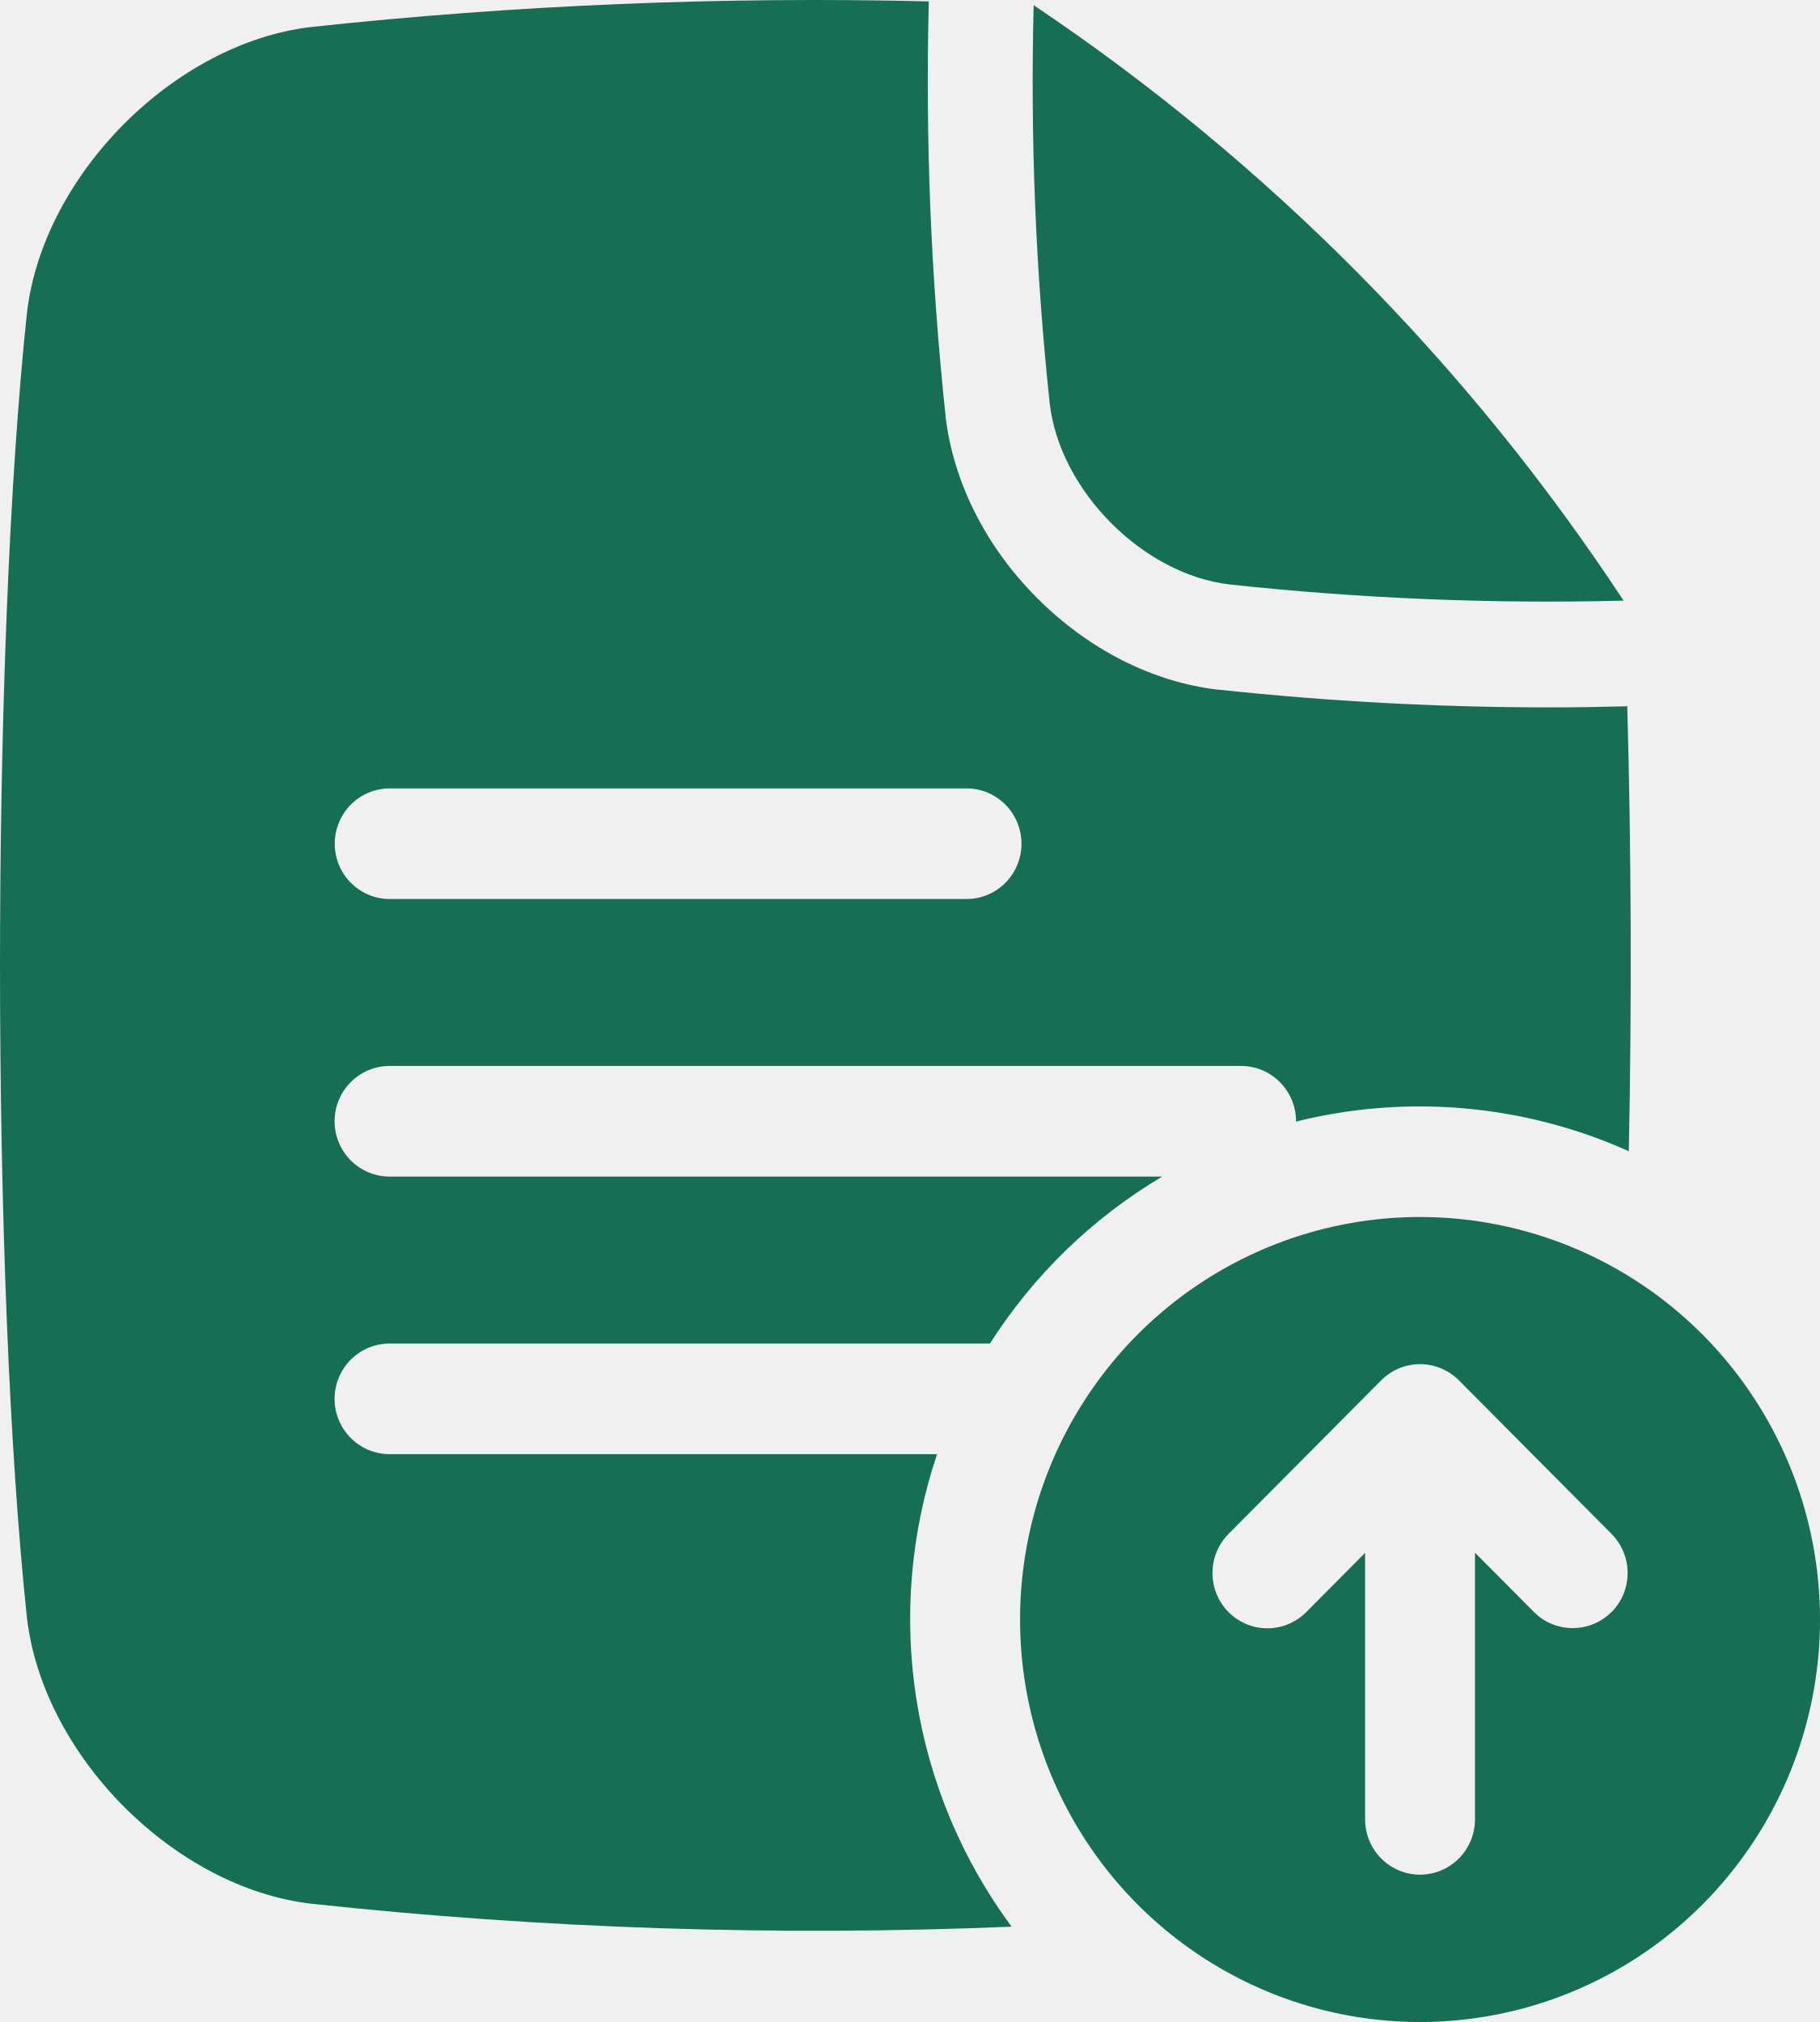
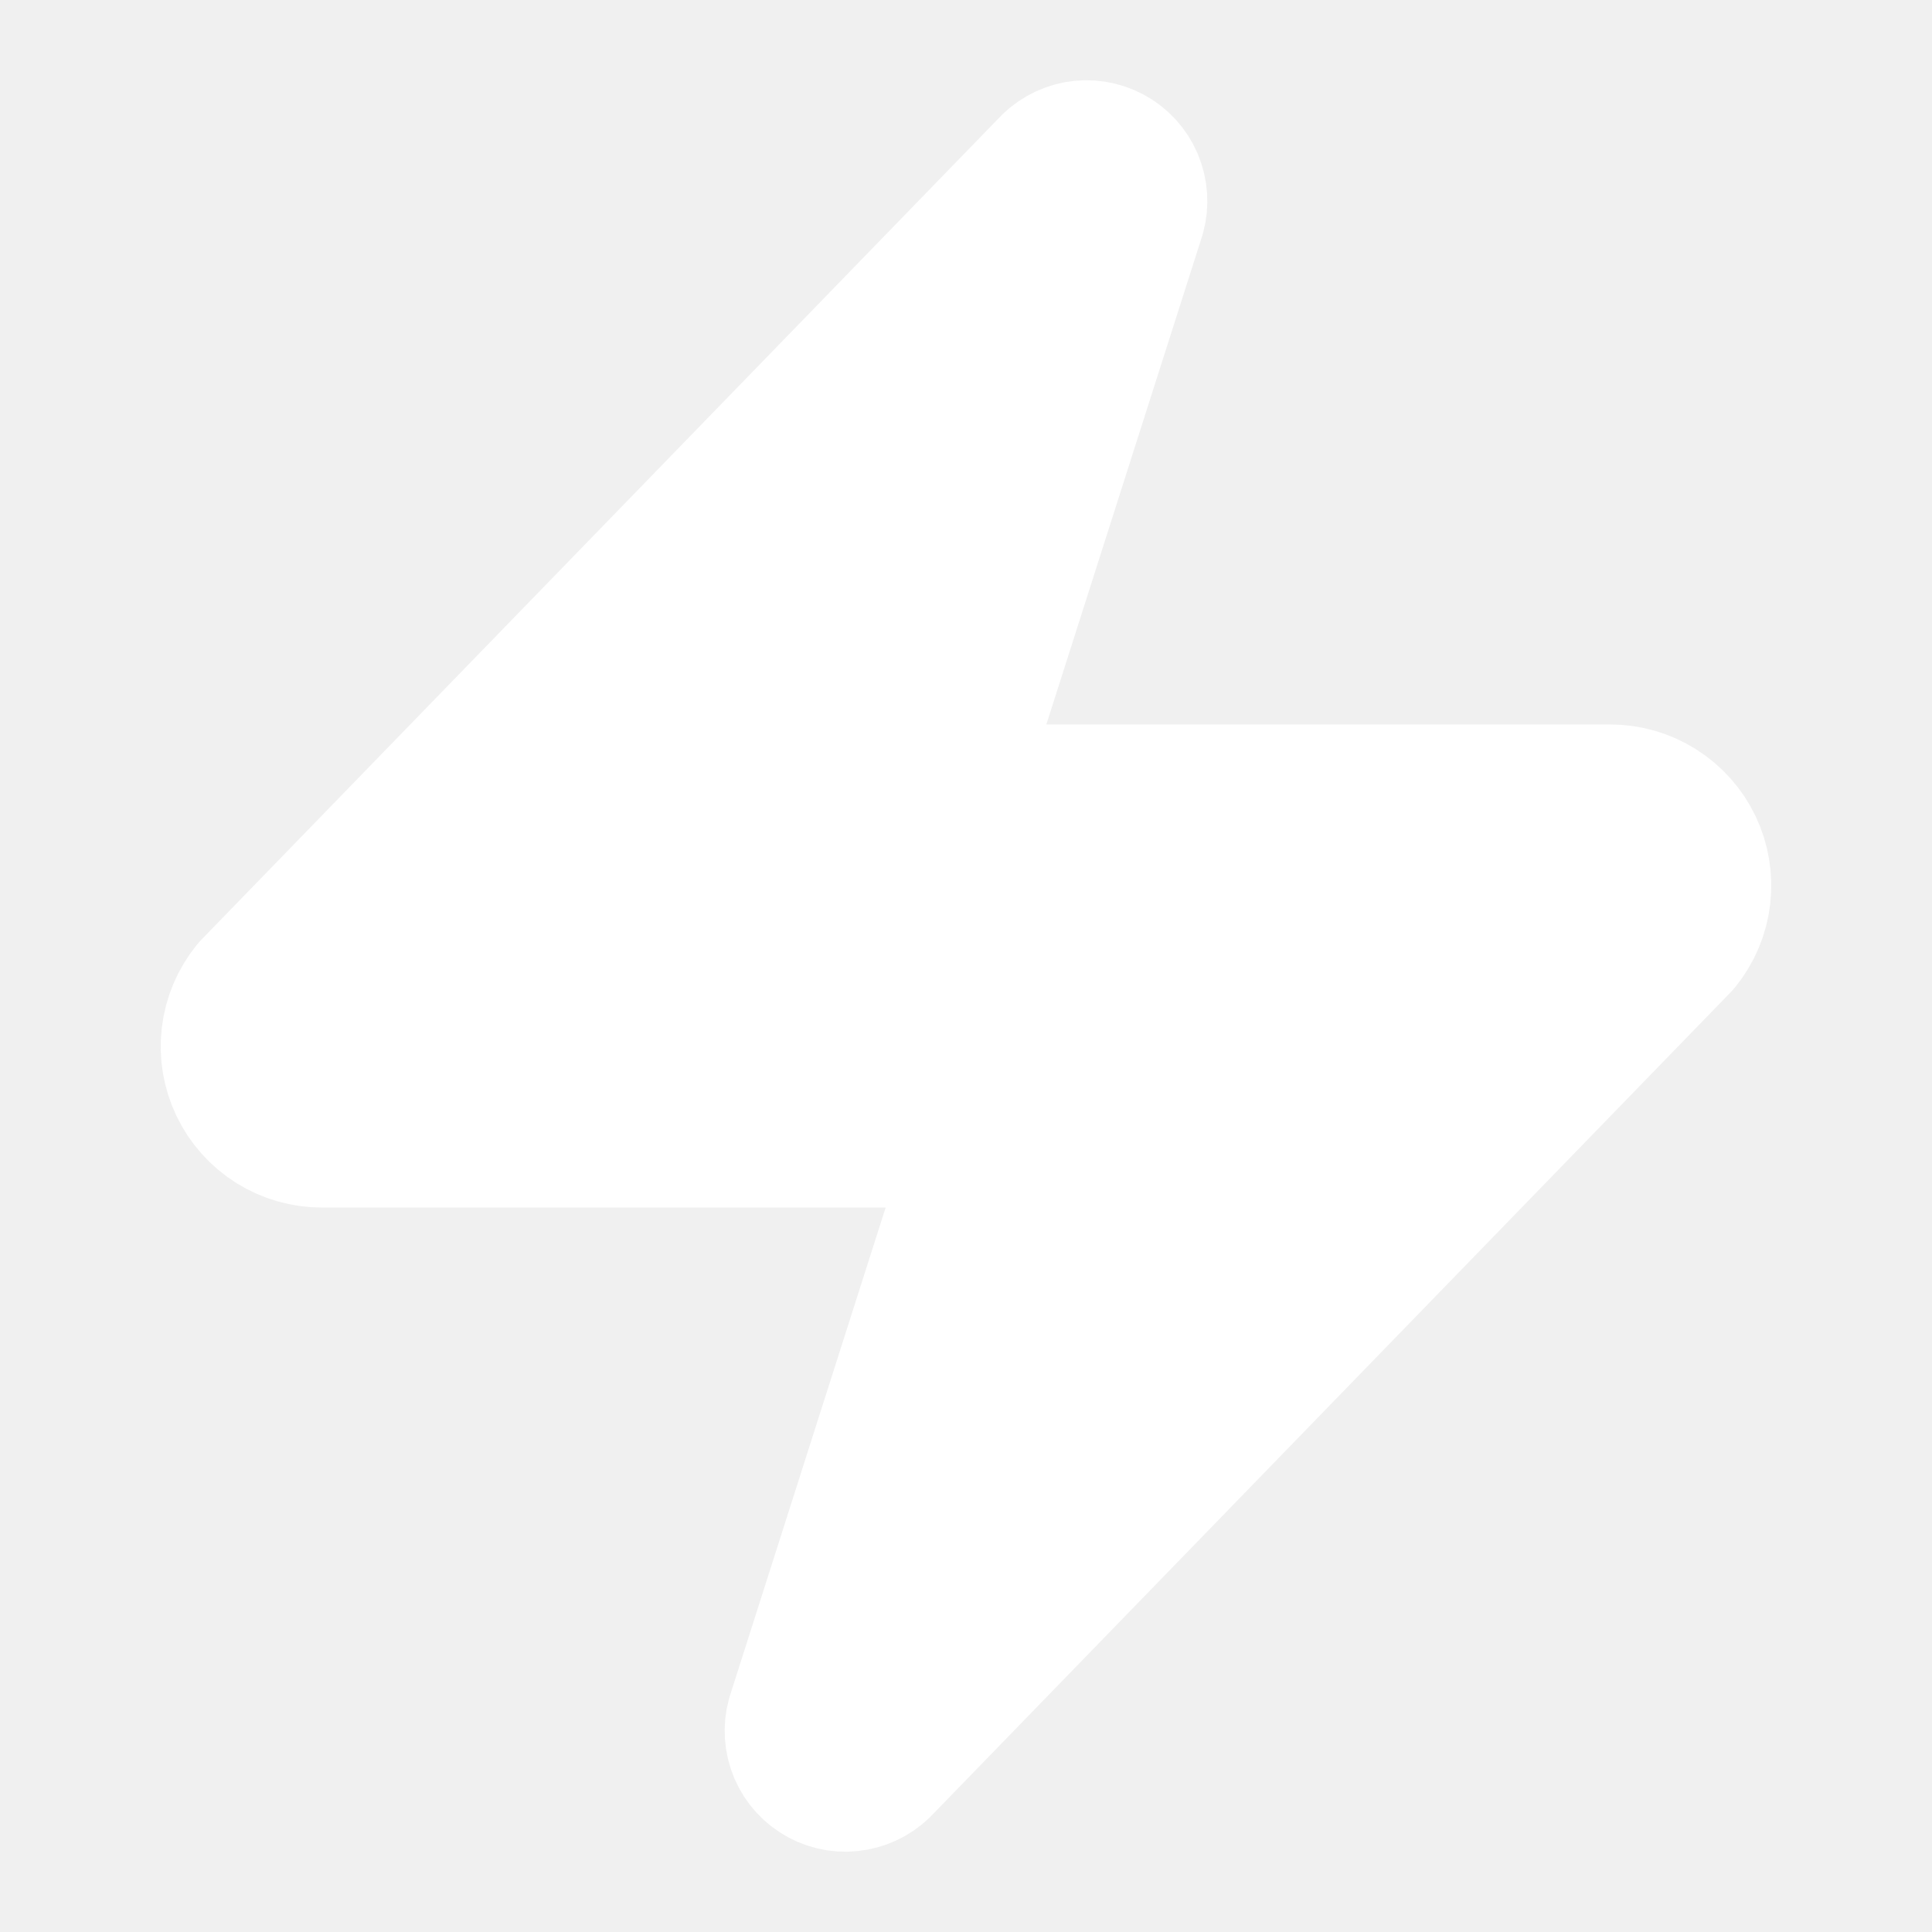
- <svg xmlns="http://www.w3.org/2000/svg" width="54" height="60" viewBox="0 0 54 60" fill="none">
-   <g clip-path="url(#clip0_10297_178)">
-     <path d="M36.491 17.344C40.37 17.762 44.272 17.922 48.171 17.823L48.162 17.808C43.556 10.81 37.609 4.808 30.669 0.154C30.568 4.098 30.727 8.045 31.145 11.969C31.443 14.561 33.914 17.047 36.491 17.344ZM42.133 36.113C39.786 36.113 37.492 36.813 35.54 38.126C33.589 39.438 32.068 41.303 31.169 43.486C30.271 45.668 30.036 48.07 30.494 50.386C30.952 52.703 32.082 54.831 33.742 56.502C35.401 58.172 37.516 59.31 39.818 59.771C42.12 60.231 44.506 59.995 46.674 59.091C48.843 58.187 50.696 56.656 52 54.692C53.304 52.728 54 50.419 54 48.056C54 44.889 52.75 41.851 50.524 39.611C48.299 37.371 45.28 36.113 42.133 36.113ZM47.815 47.831C47.664 47.984 47.484 48.105 47.286 48.187C47.088 48.27 46.876 48.312 46.662 48.312C46.448 48.312 46.236 48.27 46.038 48.187C45.841 48.105 45.661 47.984 45.51 47.831L43.763 46.074V53.987C43.763 54.422 43.591 54.84 43.286 55.147C42.98 55.455 42.565 55.628 42.133 55.628C41.701 55.628 41.286 55.455 40.98 55.147C40.675 54.84 40.503 54.422 40.503 53.987V46.079L38.757 47.837C38.605 47.989 38.425 48.11 38.228 48.193C38.03 48.275 37.818 48.318 37.604 48.318C37.39 48.318 37.178 48.275 36.98 48.193C36.782 48.11 36.602 47.989 36.451 47.837C36.3 47.685 36.18 47.504 36.098 47.305C36.016 47.106 35.974 46.892 35.974 46.677C35.974 46.462 36.016 46.248 36.098 46.049C36.18 45.85 36.3 45.669 36.451 45.517L40.98 40.959C41.132 40.807 41.311 40.686 41.509 40.604C41.707 40.521 41.919 40.479 42.133 40.479C42.347 40.479 42.559 40.521 42.757 40.604C42.955 40.686 43.134 40.807 43.286 40.959L47.815 45.517C47.966 45.669 48.087 45.85 48.168 46.049C48.25 46.248 48.292 46.462 48.292 46.677C48.292 46.892 48.25 47.106 48.168 47.305C48.087 47.504 47.966 47.685 47.815 47.837V47.831Z" fill="#166E55" />
-     <path d="M48.281 20.958C47.505 20.978 46.731 20.991 45.96 20.991C42.687 20.99 39.415 20.814 36.16 20.465H36.132C34.191 20.238 32.29 19.269 30.762 17.736C29.235 16.204 28.277 14.285 28.052 12.333C28.052 12.324 28.052 12.314 28.052 12.305C27.619 8.232 27.454 4.136 27.558 0.041C21.44 -0.107 15.319 0.146 9.233 0.801C5.169 1.275 1.272 5.199 0.799 9.29C-0.266 19.327 -0.266 37.964 0.799 48.001C1.271 52.092 5.169 56.016 9.233 56.49C16.134 57.234 23.08 57.461 30.015 57.171C28.546 55.189 27.577 52.877 27.192 50.435C26.806 47.992 27.016 45.492 27.802 43.15H11.557C11.125 43.15 10.711 42.977 10.405 42.669C10.099 42.361 9.927 41.944 9.927 41.509C9.927 41.074 10.099 40.657 10.405 40.349C10.711 40.041 11.125 39.868 11.557 39.868H29.372C30.666 37.836 32.418 36.138 34.484 34.913H11.557C11.125 34.913 10.711 34.74 10.405 34.432C10.099 34.124 9.927 33.707 9.927 33.272C9.927 32.837 10.099 32.42 10.405 32.112C10.711 31.804 11.125 31.631 11.557 31.631H36.824C37.256 31.631 37.671 31.804 37.976 32.112C38.282 32.42 38.454 32.837 38.454 33.272V33.281C41.75 32.46 45.225 32.769 48.327 34.16C48.417 29.802 48.401 25.231 48.281 20.958ZM28.678 26.677H11.562C11.13 26.677 10.715 26.504 10.409 26.196C10.104 25.889 9.932 25.471 9.932 25.036C9.932 24.601 10.104 24.184 10.409 23.876C10.715 23.568 11.13 23.395 11.562 23.395H28.678C29.11 23.395 29.525 23.568 29.831 23.876C30.136 24.184 30.308 24.601 30.308 25.036C30.308 25.471 30.136 25.889 29.831 26.196C29.525 26.504 29.11 26.677 28.678 26.677Z" fill="#166E55" />
-   </g>
-   <defs>
-     <clipPath id="clip0_10297_178">
-       <rect width="54" height="60" fill="white" />
-     </clipPath>
-   </defs>
+ <svg xmlns="http://www.w3.org/2000/svg" width="20" height="20" viewBox="0 0 20 20" fill="none">
+   <path d="M3.333 11.667C3.176 11.667 3.021 11.623 2.887 11.539C2.754 11.455 2.647 11.335 2.579 11.193C2.511 11.051 2.484 10.892 2.503 10.736C2.521 10.579 2.584 10.431 2.683 10.308L10.933 1.808C10.995 1.737 11.079 1.689 11.172 1.671C11.265 1.654 11.361 1.669 11.445 1.714C11.528 1.758 11.594 1.83 11.631 1.917C11.668 2.004 11.675 2.101 11.65 2.192L10.05 7.208C10.003 7.335 9.987 7.47 10.004 7.604C10.021 7.738 10.07 7.866 10.147 7.976C10.224 8.087 10.326 8.177 10.446 8.239C10.566 8.302 10.698 8.334 10.833 8.333H16.667C16.824 8.333 16.979 8.377 17.112 8.461C17.246 8.545 17.353 8.665 17.421 8.807C17.489 8.949 17.515 9.108 17.497 9.264C17.479 9.421 17.416 9.569 17.317 9.692L9.067 18.192C9.005 18.263 8.92 18.311 8.827 18.328C8.734 18.346 8.638 18.331 8.555 18.286C8.472 18.242 8.406 18.17 8.369 18.083C8.332 17.996 8.325 17.899 8.35 17.808L9.95 12.792C9.997 12.665 10.013 12.53 9.996 12.396C9.979 12.262 9.93 12.134 9.853 12.024C9.776 11.913 9.673 11.823 9.554 11.761C9.434 11.698 9.301 11.666 9.167 11.667H3.333Z" fill="white" stroke="white" stroke-width="1.667" stroke-linecap="round" stroke-linejoin="round" />
</svg>
